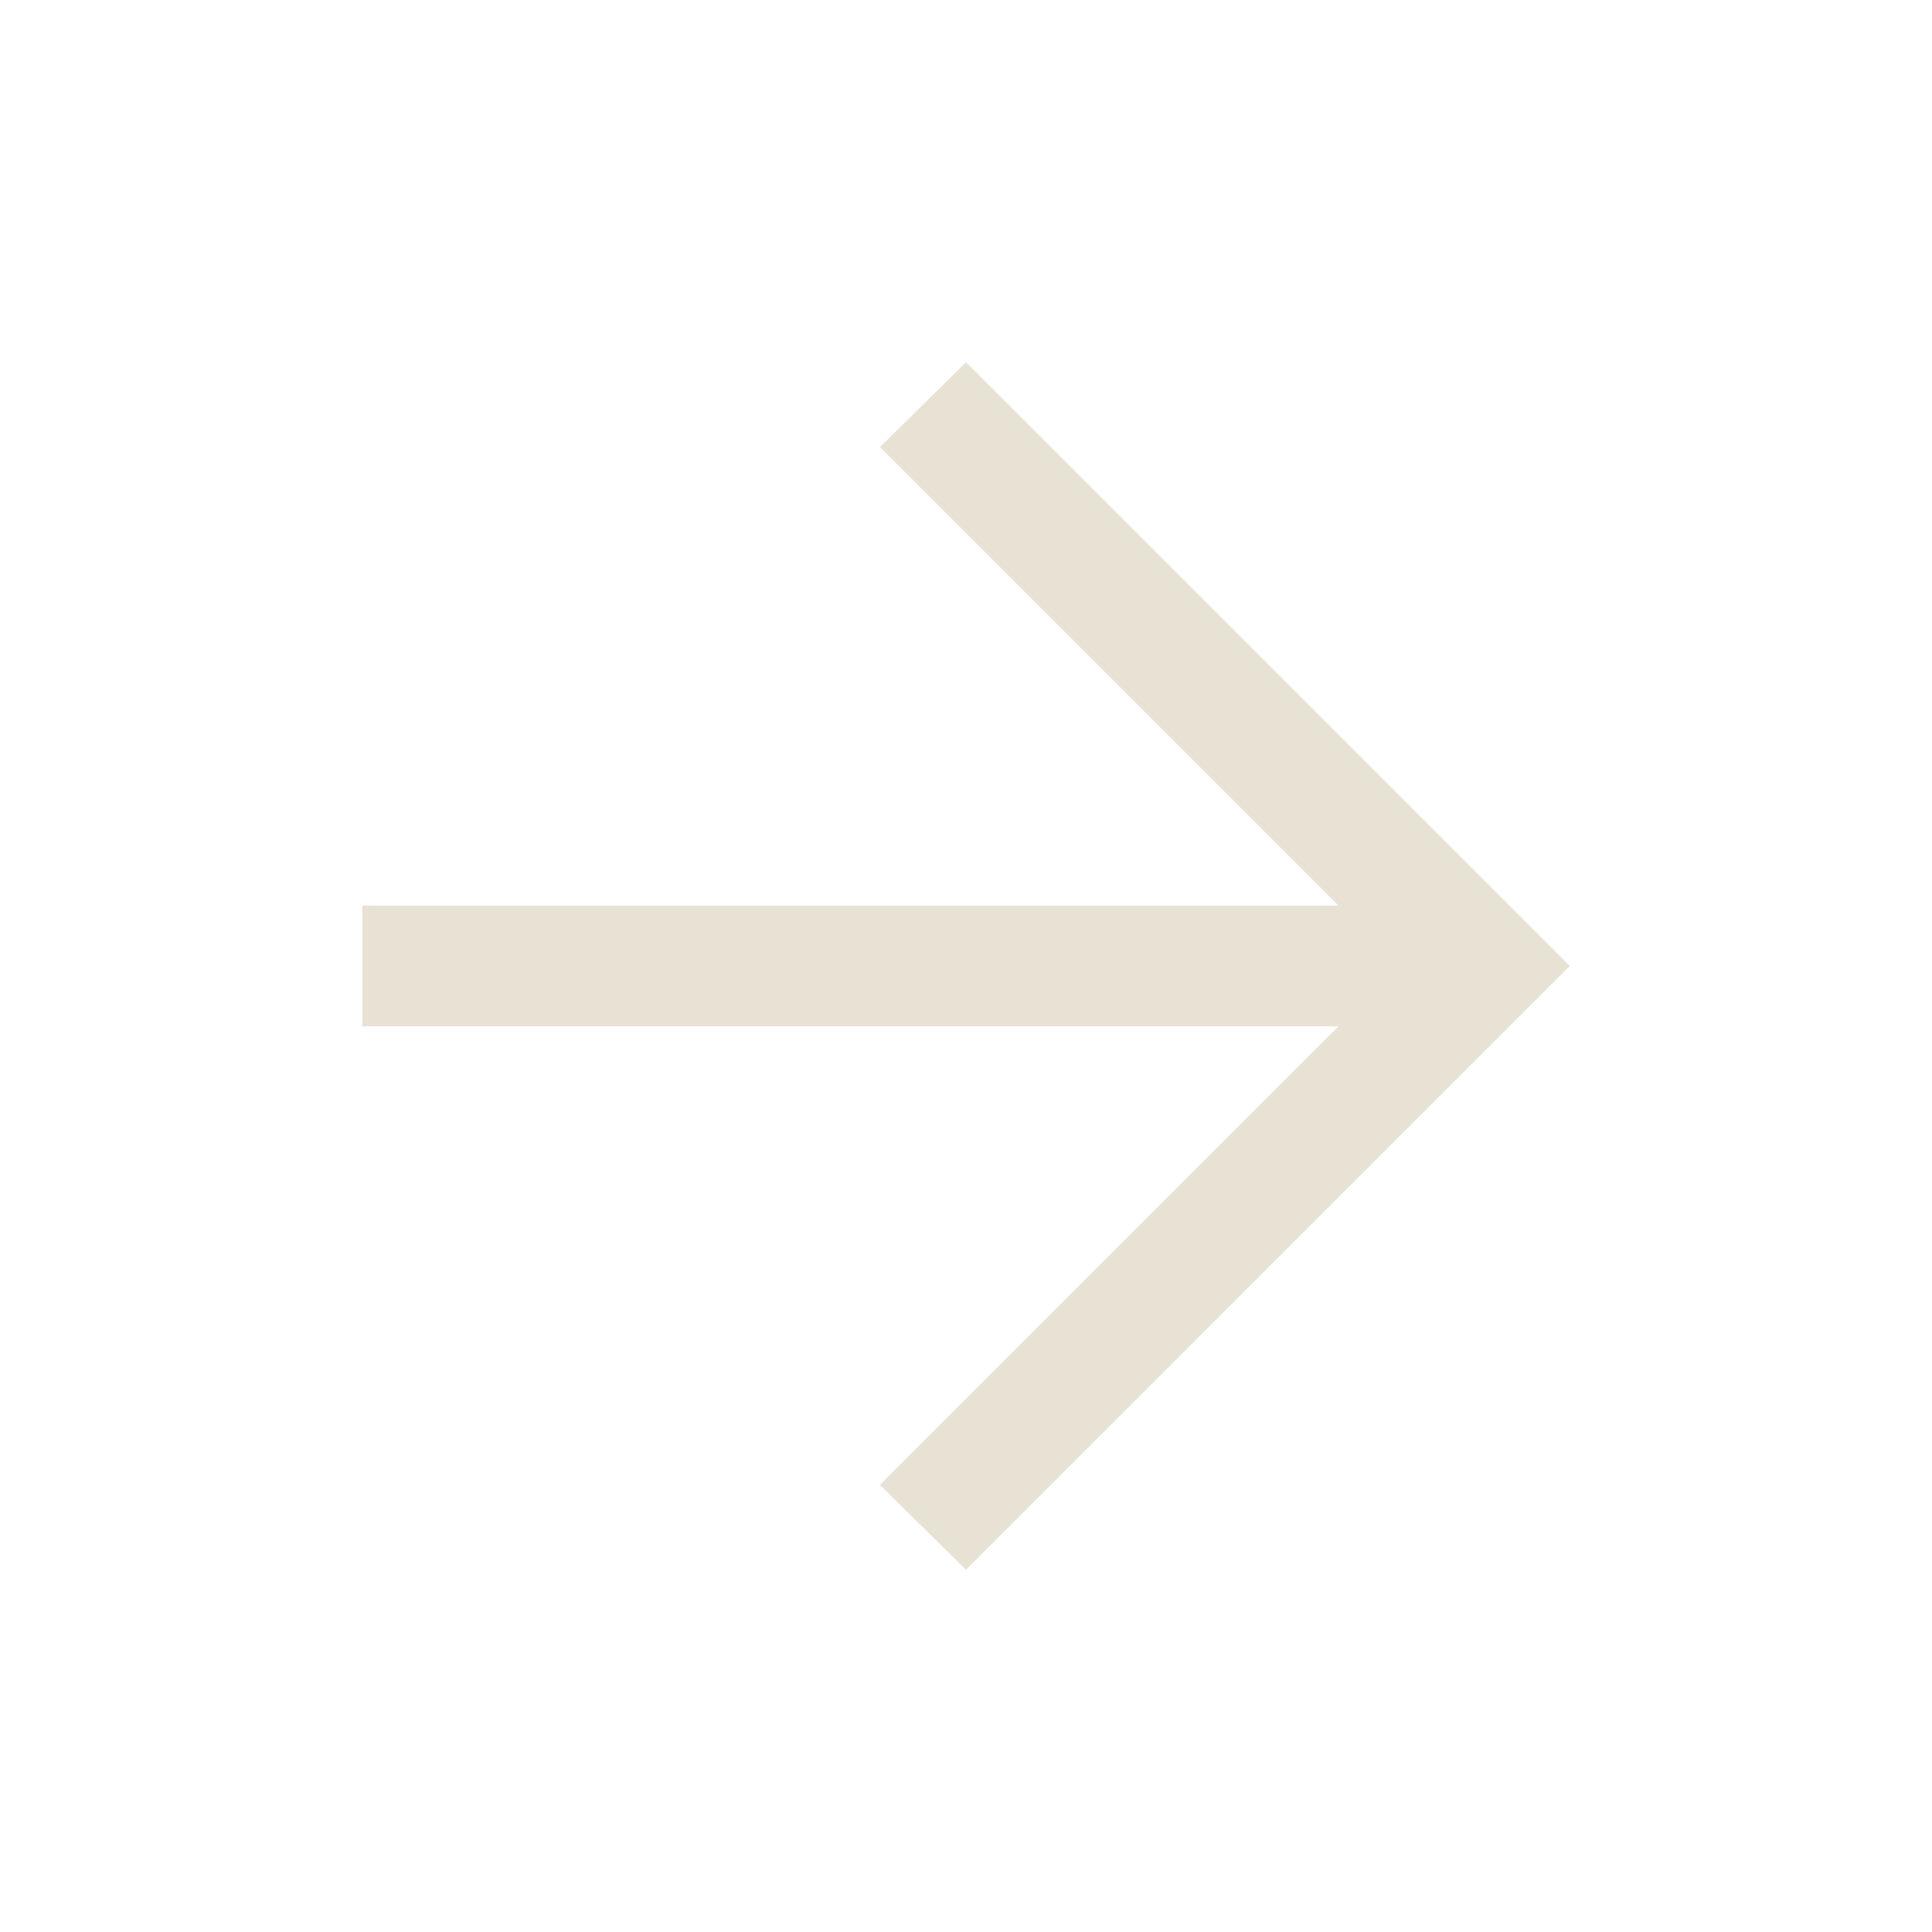
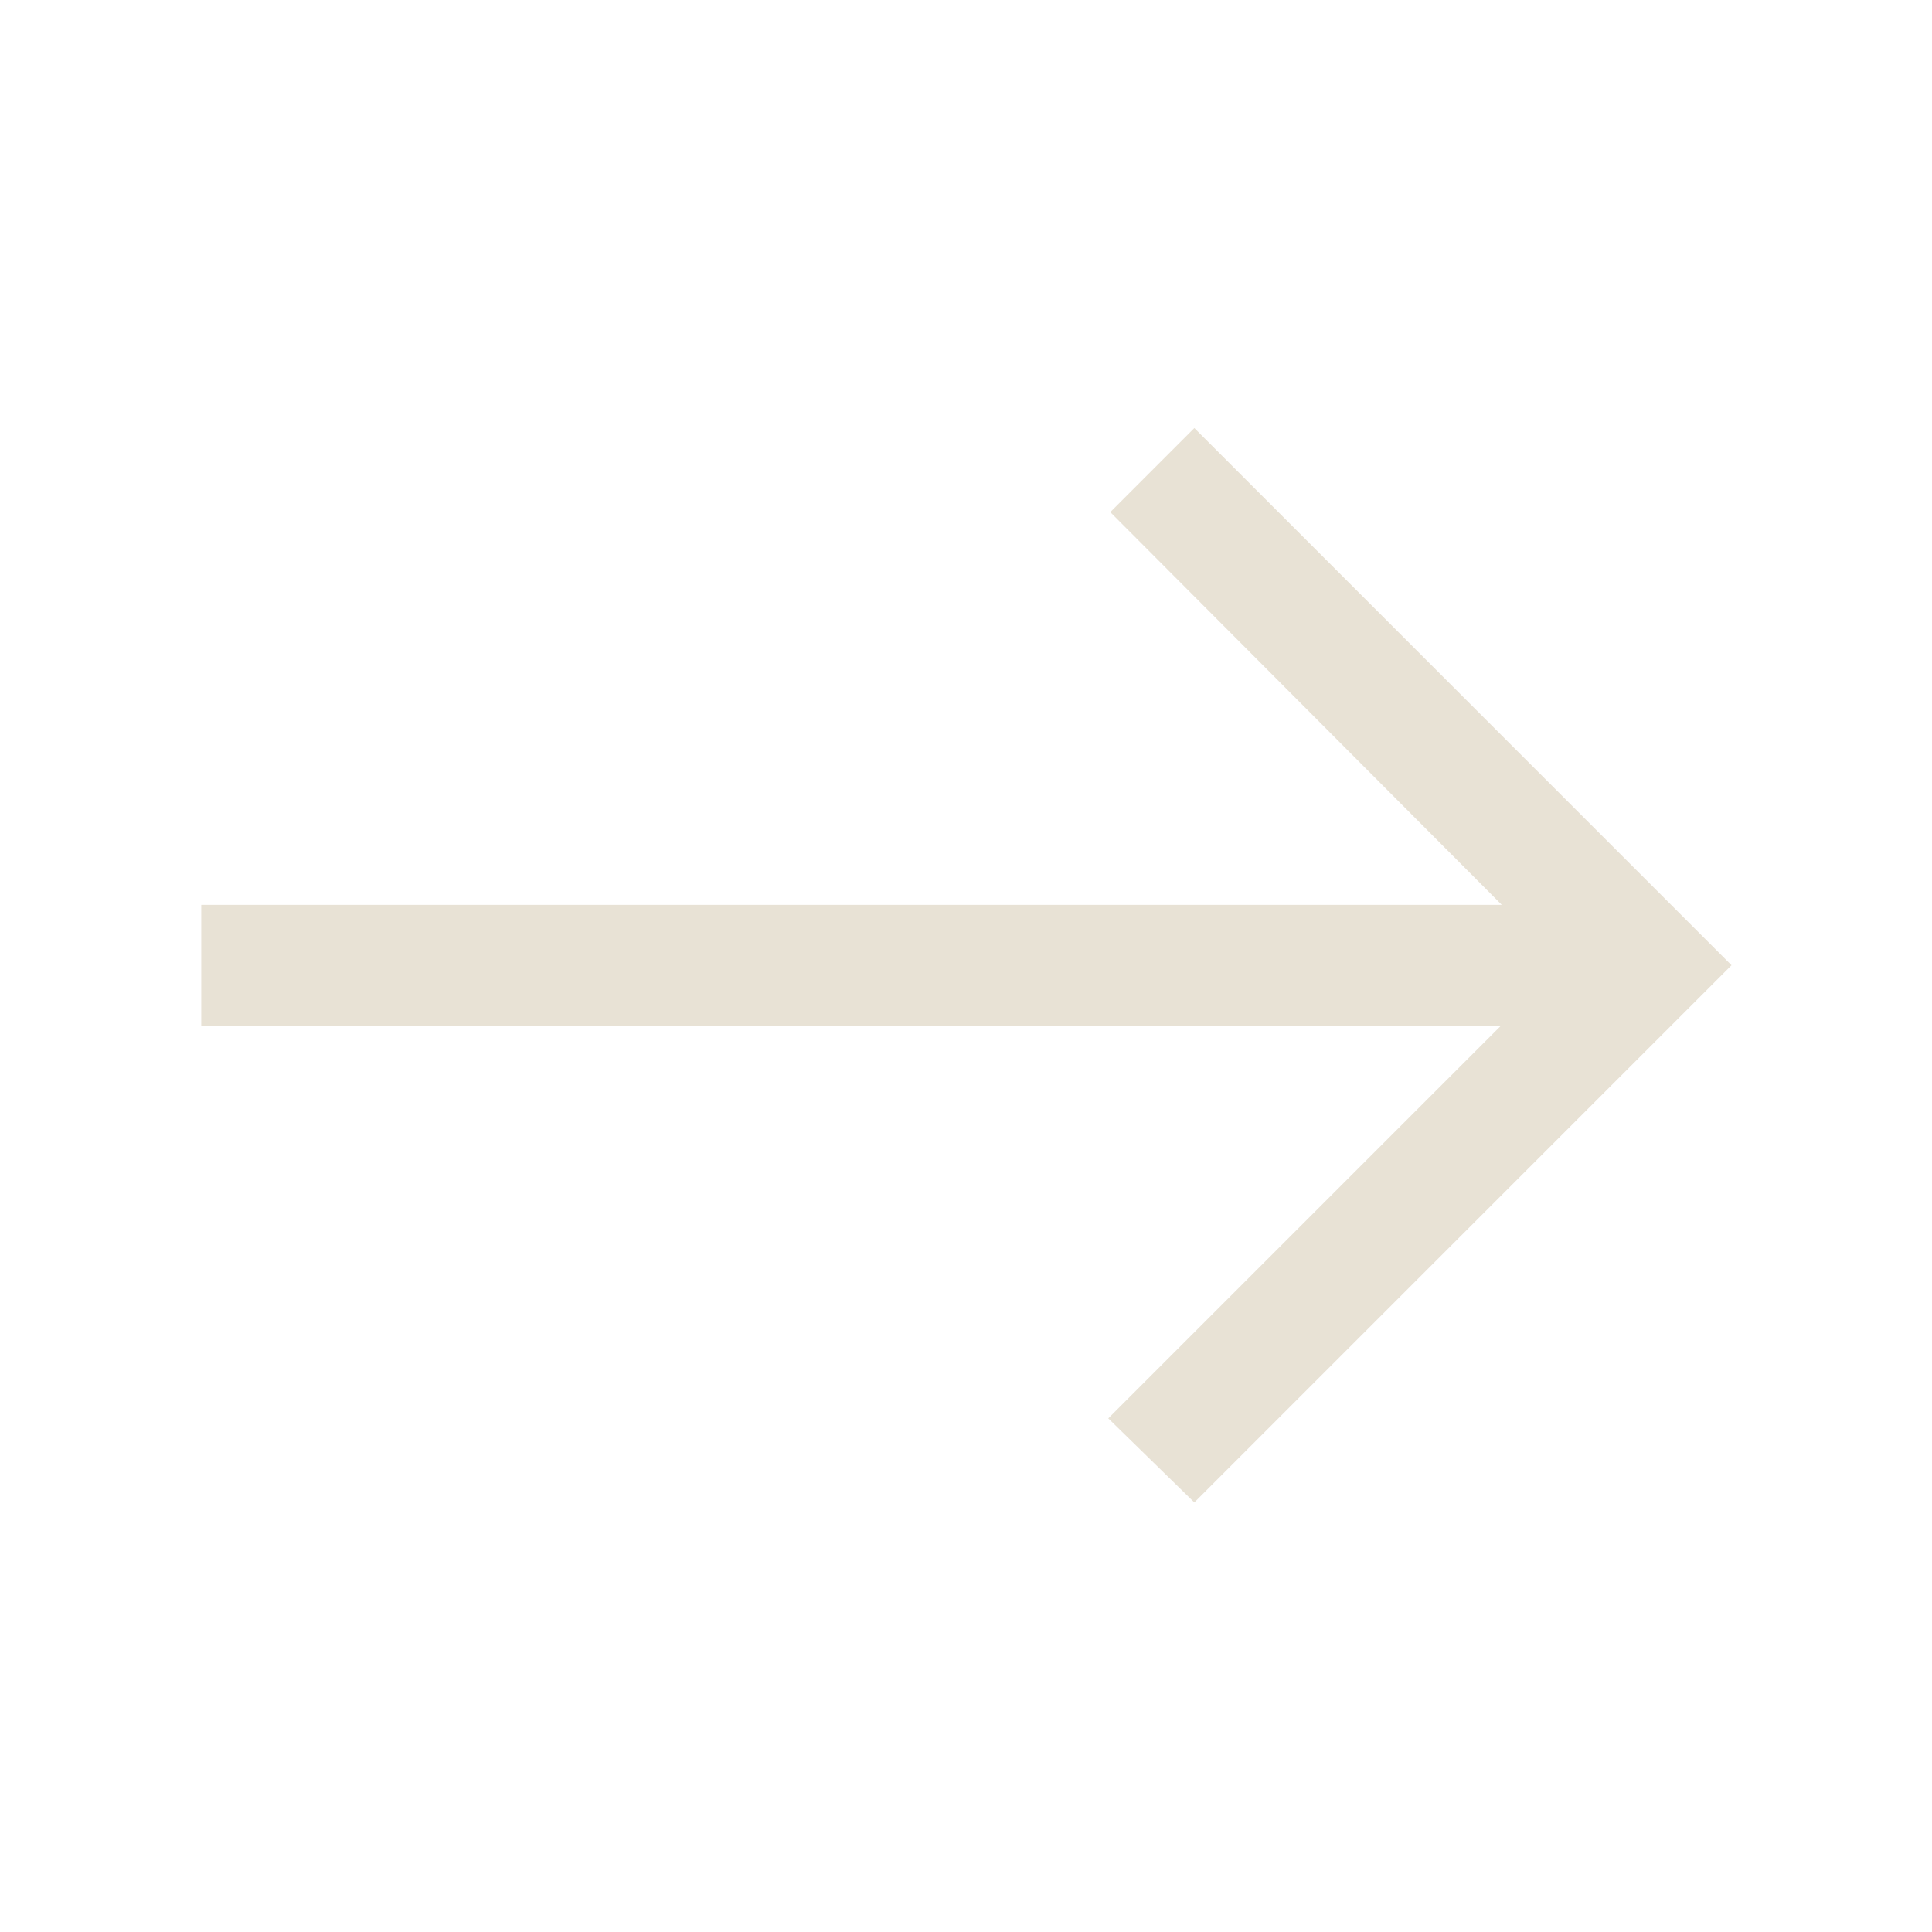
<svg xmlns="http://www.w3.org/2000/svg" height="24px" viewBox="0 -960 960 960" width="24px" fill="#e8e2d5">
-   <path d="M665.08-450H180v-60h485.08L437.23-737.85 480-780l300 300-300 300-42.77-42.15L665.08-450Z" />
+   <path d="m593.46-213.46-42.77-41.77 195.16-195.16H100v-59.99h646.23L551.69-705.54l41.77-41.77 266.92 266.93-266.92 266.92Z" />
</svg>
